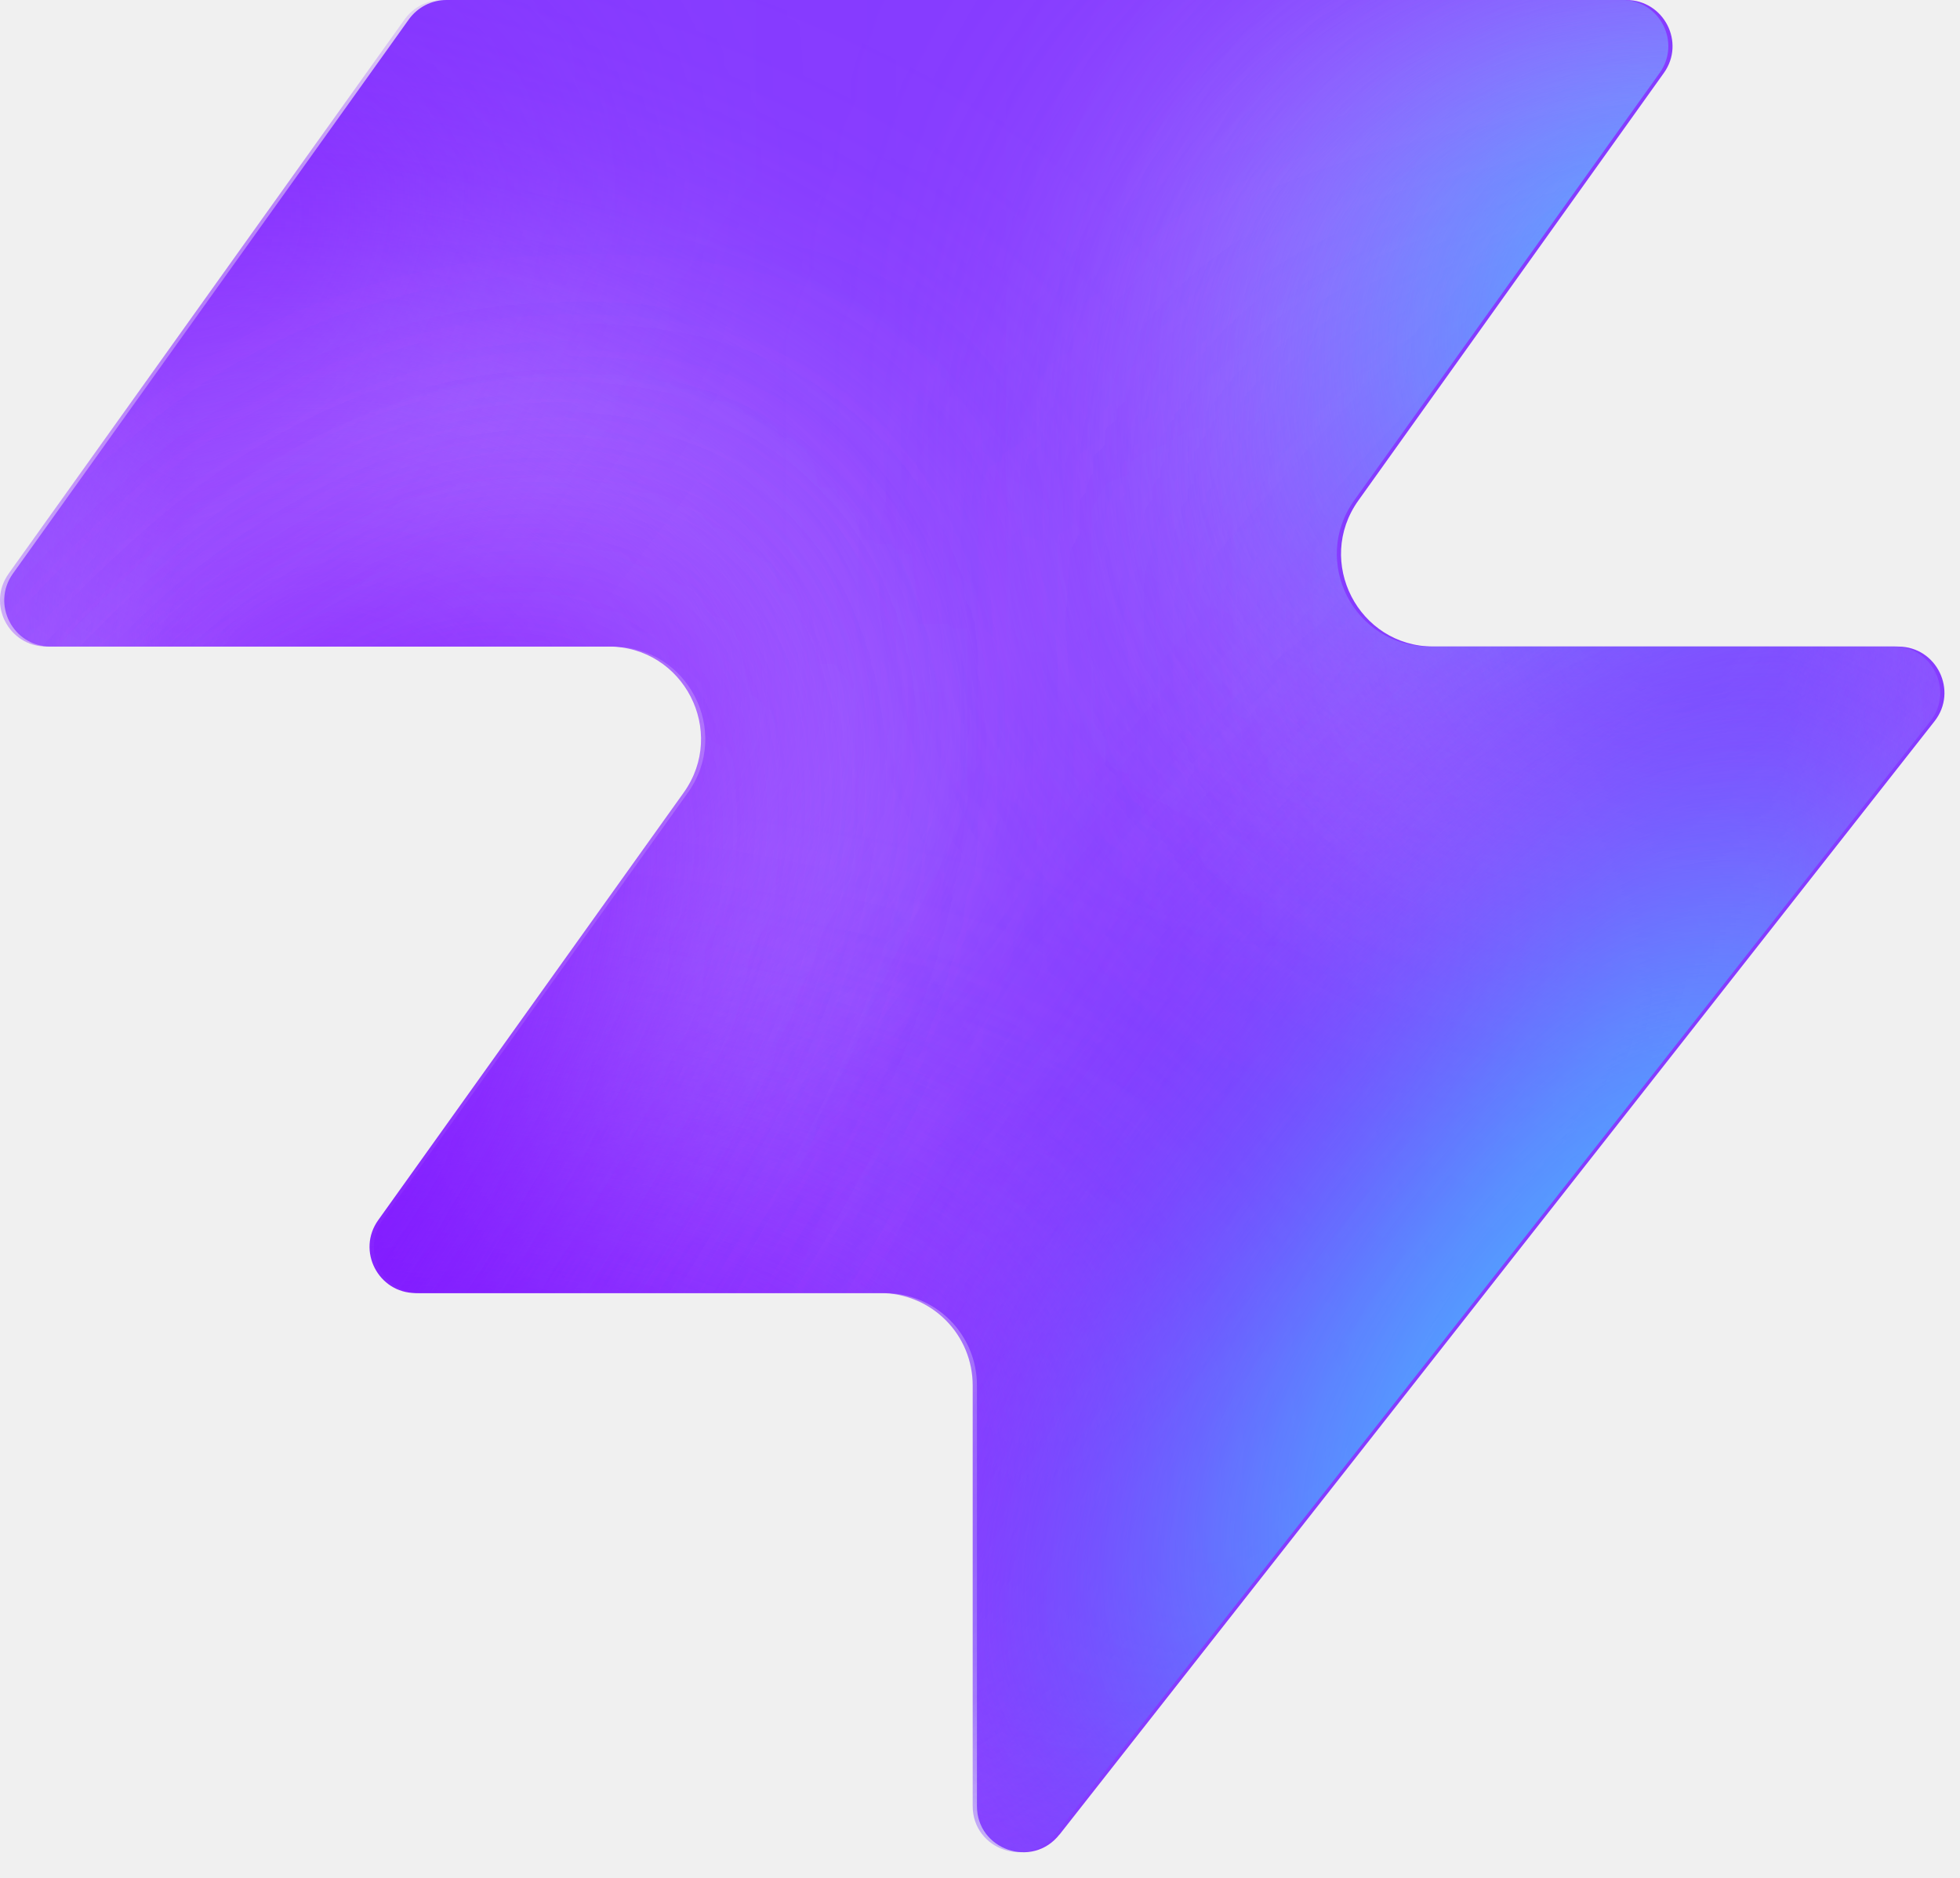
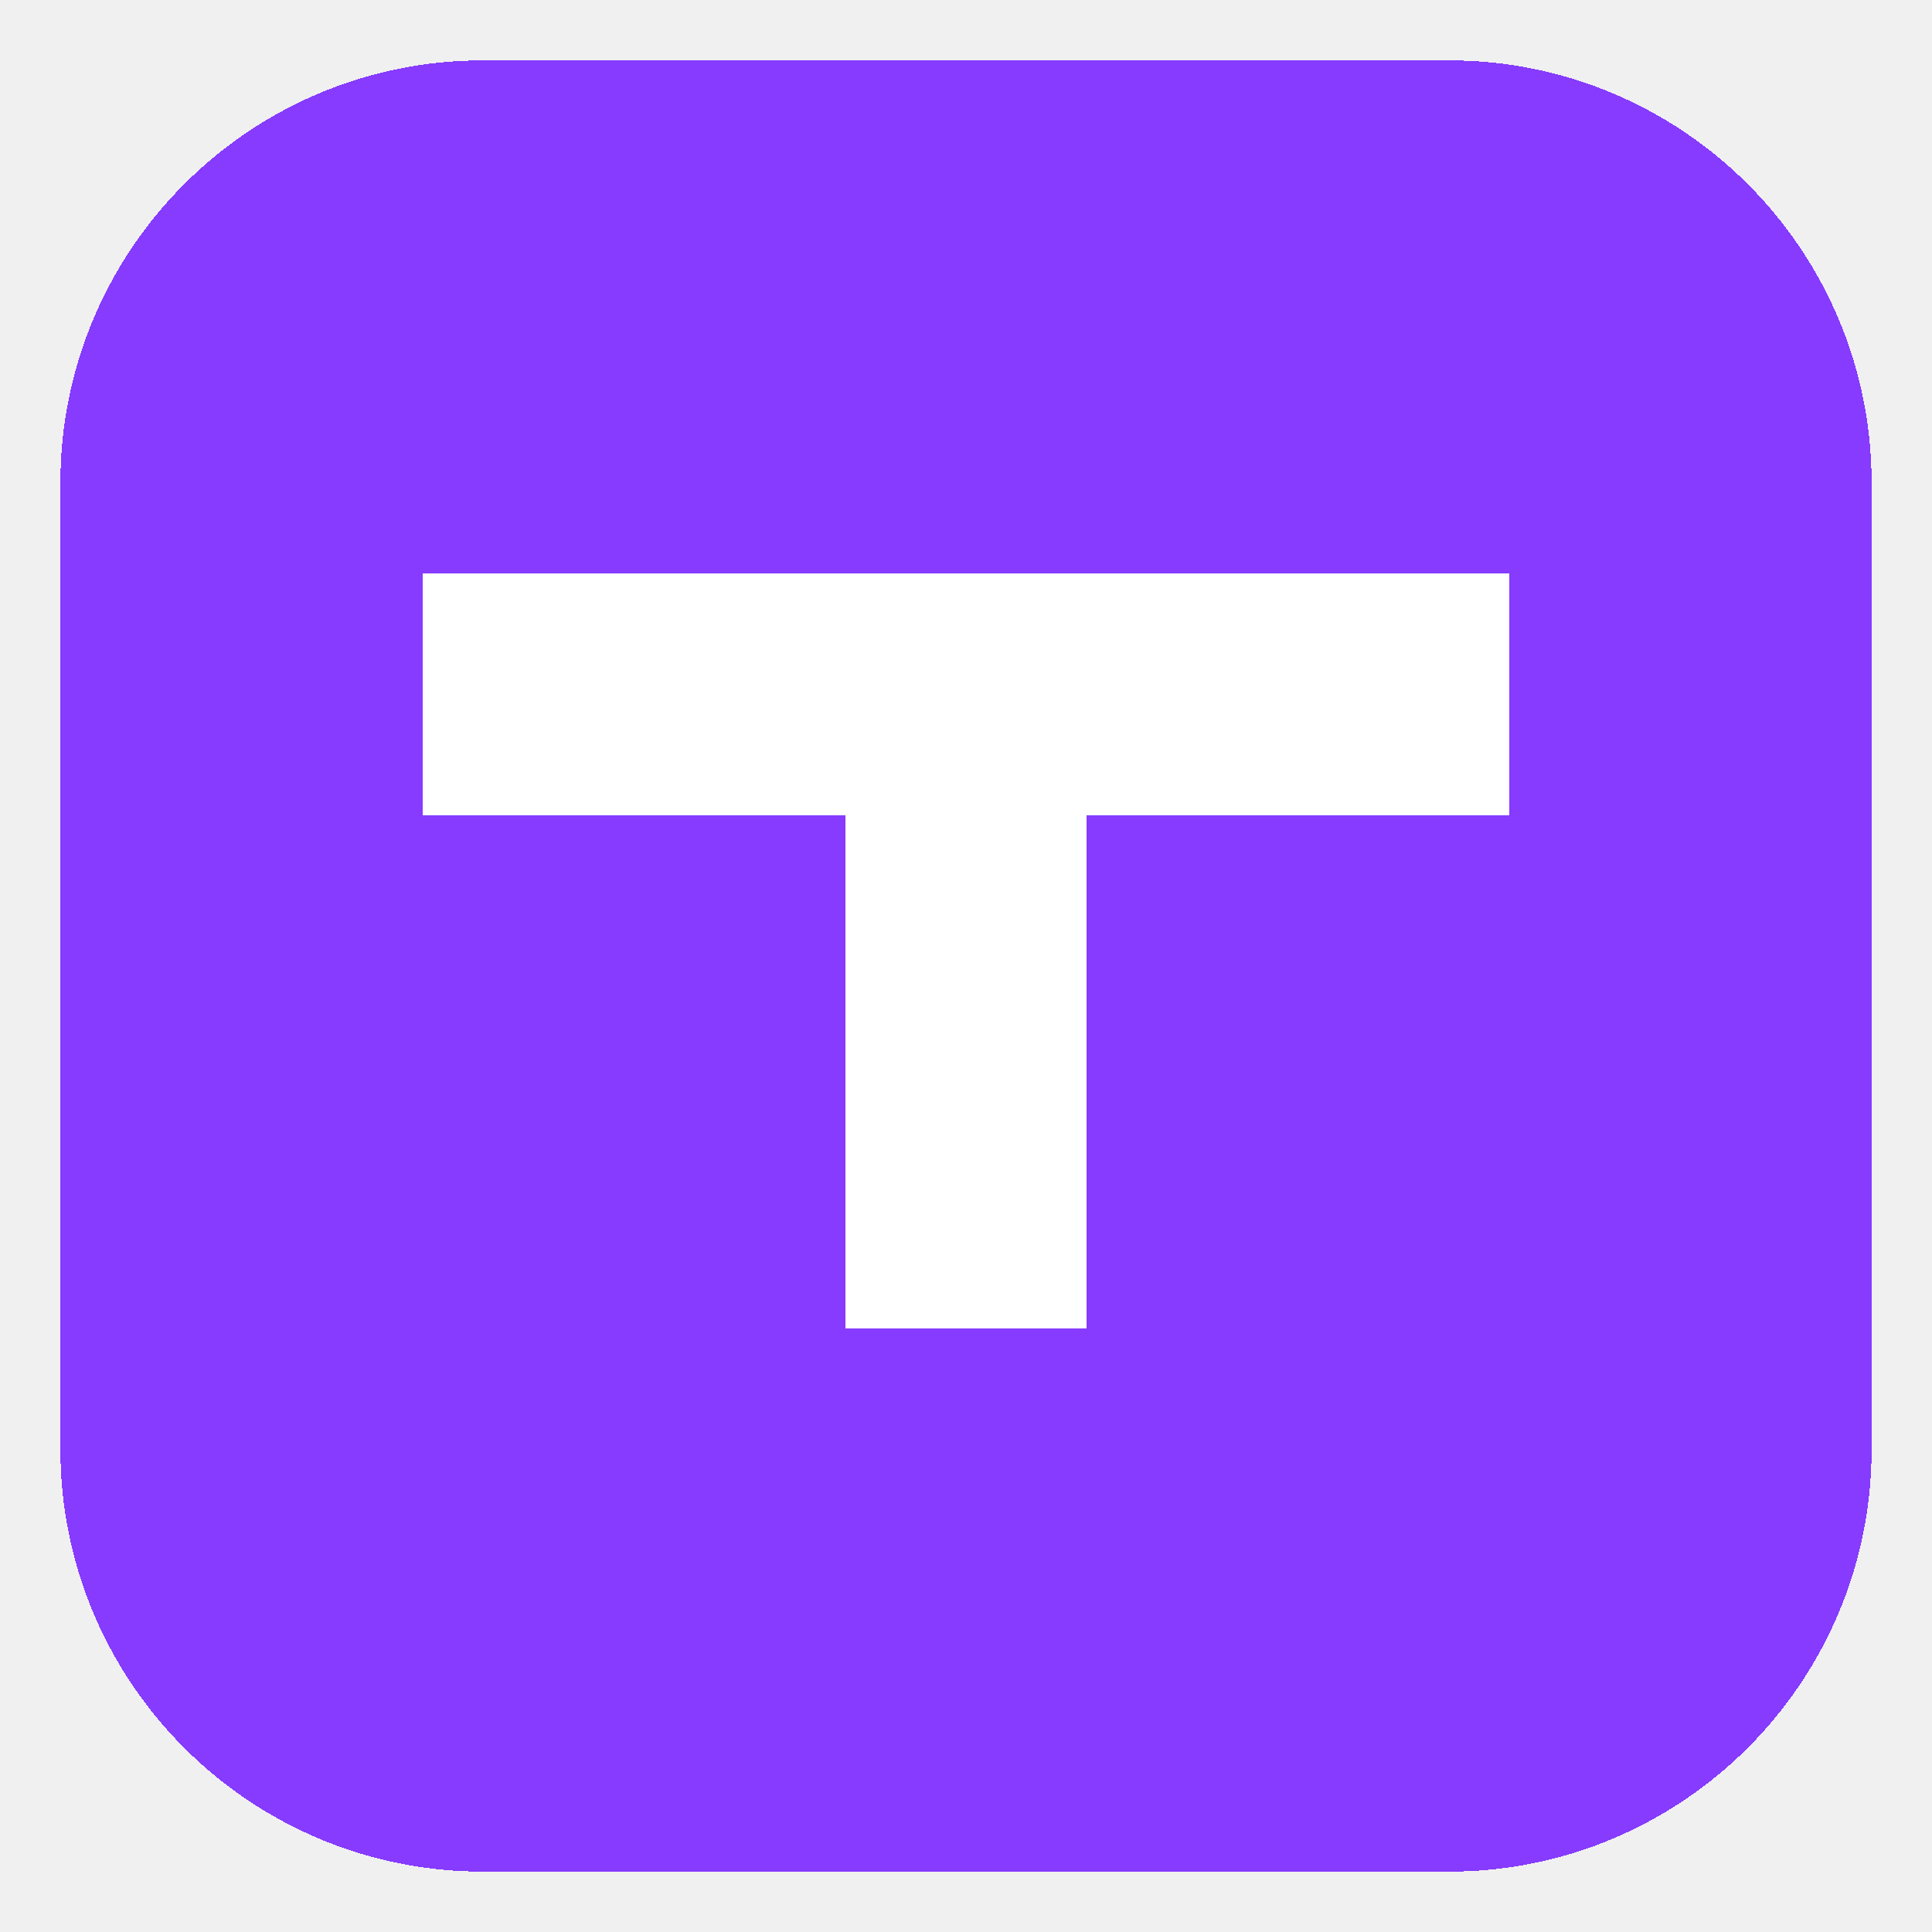
- <svg xmlns="http://www.w3.org/2000/svg" width="48" height="46" fill="none" viewBox="0 0 48 46">
-   <path fill="#863bff" d="M25.946 44.938c-.664.845-2.021.375-2.021-.698V33.937a2.26 2.26 0 0 0-2.262-2.262H10.287c-.92 0-1.456-1.04-.92-1.788l7.48-10.471c1.07-1.497 0-3.578-1.842-3.578H1.237c-.92 0-1.456-1.04-.92-1.788L10.013.474c.214-.297.556-.474.92-.474h28.894c.92 0 1.456 1.04.92 1.788l-7.48 10.471c-1.07 1.498 0 3.579 1.842 3.579h11.377c.943 0 1.473 1.088.89 1.83L25.947 44.94z" style="fill:#863bff;fill:color(display-p3 .525 .23 1);fill-opacity:1" />
-   <mask id="a" width="48" height="46" x="0" y="0" maskUnits="userSpaceOnUse" style="mask-type:alpha">
-     <path fill="#000" d="M25.842 44.938c-.664.844-2.021.375-2.021-.698V33.937a2.26 2.26 0 0 0-2.262-2.262H10.183c-.92 0-1.456-1.04-.92-1.788l7.48-10.471c1.07-1.498 0-3.579-1.842-3.579H1.133c-.92 0-1.456-1.04-.92-1.787L9.91.473c.214-.297.556-.474.92-.474h28.894c.92 0 1.456 1.04.92 1.788l-7.48 10.471c-1.07 1.498 0 3.578 1.842 3.578h11.377c.943 0 1.473 1.088.89 1.832L25.843 44.94z" style="fill:#000;fill-opacity:1" />
-   </mask>
-   <g mask="url(#a)">
-     <g filter="url(#b)">
-       <ellipse cx="5.508" cy="14.704" fill="#ede6ff" rx="5.508" ry="14.704" style="fill:#ede6ff;fill:color(display-p3 .927 .903 1);fill-opacity:1" transform="matrix(.00324 1 1 -.00324 -4.47 31.516)" />
-     </g>
-     <g filter="url(#c)">
-       <ellipse cx="10.399" cy="29.851" fill="#ede6ff" rx="10.399" ry="29.851" style="fill:#ede6ff;fill:color(display-p3 .927 .903 1);fill-opacity:1" transform="matrix(.00324 1 1 -.00324 -39.328 7.883)" />
-     </g>
-     <g filter="url(#d)">
-       <ellipse cx="5.508" cy="30.487" fill="#7e14ff" rx="5.508" ry="30.487" style="fill:#7e14ff;fill:color(display-p3 .492 .077 1);fill-opacity:1" transform="rotate(89.814 -25.913 -14.639)scale(1 -1)" />
-     </g>
-     <g filter="url(#e)">
-       <ellipse cx="5.508" cy="30.599" fill="#7e14ff" rx="5.508" ry="30.599" style="fill:#7e14ff;fill:color(display-p3 .492 .077 1);fill-opacity:1" transform="rotate(89.814 -32.644 -3.334)scale(1 -1)" />
-     </g>
-     <g filter="url(#f)">
-       <ellipse cx="5.508" cy="30.599" fill="#7e14ff" rx="5.508" ry="30.599" style="fill:#7e14ff;fill:color(display-p3 .492 .077 1);fill-opacity:1" transform="matrix(.00324 1 1 -.00324 -34.34 30.47)" />
-     </g>
-     <g filter="url(#g)">
-       <ellipse cx="14.072" cy="22.078" fill="#ede6ff" rx="14.072" ry="22.078" style="fill:#ede6ff;fill:color(display-p3 .927 .903 1);fill-opacity:1" transform="rotate(93.35 24.506 48.493)scale(-1 1)" />
-     </g>
-     <g filter="url(#h)">
-       <ellipse cx="3.47" cy="21.501" fill="#7e14ff" rx="3.47" ry="21.501" style="fill:#7e14ff;fill:color(display-p3 .492 .077 1);fill-opacity:1" transform="rotate(89.009 28.708 47.59)scale(-1 1)" />
-     </g>
-     <g filter="url(#i)">
-       <ellipse cx="3.47" cy="21.501" fill="#7e14ff" rx="3.47" ry="21.501" style="fill:#7e14ff;fill:color(display-p3 .492 .077 1);fill-opacity:1" transform="rotate(89.009 28.708 47.59)scale(-1 1)" />
-     </g>
-     <g filter="url(#j)">
-       <ellipse cx=".387" cy="8.972" fill="#7e14ff" rx="4.407" ry="29.108" style="fill:#7e14ff;fill:color(display-p3 .492 .077 1);fill-opacity:1" transform="rotate(39.51 .387 8.972)" />
-     </g>
-     <g filter="url(#k)">
-       <ellipse cx="47.523" cy="-6.092" fill="#7e14ff" rx="4.407" ry="29.108" style="fill:#7e14ff;fill:color(display-p3 .492 .077 1);fill-opacity:1" transform="rotate(37.892 47.523 -6.092)" />
-     </g>
-     <g filter="url(#l)">
-       <ellipse cx="41.412" cy="6.333" fill="#47bfff" rx="5.971" ry="9.665" style="fill:#47bfff;fill:color(display-p3 .28 .748 1);fill-opacity:1" transform="rotate(37.892 41.412 6.333)" />
-     </g>
-     <g filter="url(#m)">
-       <ellipse cx="-1.879" cy="38.332" fill="#7e14ff" rx="4.407" ry="29.108" style="fill:#7e14ff;fill:color(display-p3 .492 .077 1);fill-opacity:1" transform="rotate(37.892 -1.88 38.332)" />
-     </g>
-     <g filter="url(#n)">
-       <ellipse cx="-1.879" cy="38.332" fill="#7e14ff" rx="4.407" ry="29.108" style="fill:#7e14ff;fill:color(display-p3 .492 .077 1);fill-opacity:1" transform="rotate(37.892 -1.88 38.332)" />
-     </g>
-     <g filter="url(#o)">
-       <ellipse cx="35.651" cy="29.907" fill="#7e14ff" rx="4.407" ry="29.108" style="fill:#7e14ff;fill:color(display-p3 .492 .077 1);fill-opacity:1" transform="rotate(37.892 35.651 29.907)" />
-     </g>
-     <g filter="url(#p)">
-       <ellipse cx="38.418" cy="32.4" fill="#47bfff" rx="5.971" ry="15.297" style="fill:#47bfff;fill:color(display-p3 .28 .748 1);fill-opacity:1" transform="rotate(37.892 38.418 32.4)" />
-     </g>
-   </g>
-   <defs>
-     <filter id="b" width="60.045" height="41.654" x="-19.77" y="16.149" color-interpolation-filters="sRGB" filterUnits="userSpaceOnUse">
-       <feFlood flood-opacity="0" result="BackgroundImageFix" />
-       <feBlend in="SourceGraphic" in2="BackgroundImageFix" result="shape" />
-       <feGaussianBlur result="effect1_foregroundBlur_2002_17158" stdDeviation="7.659" />
-     </filter>
-     <filter id="c" width="90.34" height="51.437" x="-54.613" y="-7.533" color-interpolation-filters="sRGB" filterUnits="userSpaceOnUse">
-       <feFlood flood-opacity="0" result="BackgroundImageFix" />
-       <feBlend in="SourceGraphic" in2="BackgroundImageFix" result="shape" />
-       <feGaussianBlur result="effect1_foregroundBlur_2002_17158" stdDeviation="7.659" />
-     </filter>
-     <filter id="d" width="79.355" height="29.4" x="-49.64" y="2.03" color-interpolation-filters="sRGB" filterUnits="userSpaceOnUse">
-       <feFlood flood-opacity="0" result="BackgroundImageFix" />
-       <feBlend in="SourceGraphic" in2="BackgroundImageFix" result="shape" />
-       <feGaussianBlur result="effect1_foregroundBlur_2002_17158" stdDeviation="4.596" />
-     </filter>
-     <filter id="e" width="79.579" height="29.4" x="-45.045" y="20.029" color-interpolation-filters="sRGB" filterUnits="userSpaceOnUse">
-       <feFlood flood-opacity="0" result="BackgroundImageFix" />
-       <feBlend in="SourceGraphic" in2="BackgroundImageFix" result="shape" />
-       <feGaussianBlur result="effect1_foregroundBlur_2002_17158" stdDeviation="4.596" />
-     </filter>
-     <filter id="f" width="79.579" height="29.4" x="-43.513" y="21.178" color-interpolation-filters="sRGB" filterUnits="userSpaceOnUse">
-       <feFlood flood-opacity="0" result="BackgroundImageFix" />
-       <feBlend in="SourceGraphic" in2="BackgroundImageFix" result="shape" />
-       <feGaussianBlur result="effect1_foregroundBlur_2002_17158" stdDeviation="4.596" />
-     </filter>
-     <filter id="g" width="74.749" height="58.852" x="15.756" y="-17.901" color-interpolation-filters="sRGB" filterUnits="userSpaceOnUse">
-       <feFlood flood-opacity="0" result="BackgroundImageFix" />
-       <feBlend in="SourceGraphic" in2="BackgroundImageFix" result="shape" />
-       <feGaussianBlur result="effect1_foregroundBlur_2002_17158" stdDeviation="7.659" />
-     </filter>
-     <filter id="h" width="61.377" height="25.362" x="23.548" y="2.284" color-interpolation-filters="sRGB" filterUnits="userSpaceOnUse">
-       <feFlood flood-opacity="0" result="BackgroundImageFix" />
-       <feBlend in="SourceGraphic" in2="BackgroundImageFix" result="shape" />
-       <feGaussianBlur result="effect1_foregroundBlur_2002_17158" stdDeviation="4.596" />
-     </filter>
-     <filter id="i" width="61.377" height="25.362" x="23.548" y="2.284" color-interpolation-filters="sRGB" filterUnits="userSpaceOnUse">
-       <feFlood flood-opacity="0" result="BackgroundImageFix" />
-       <feBlend in="SourceGraphic" in2="BackgroundImageFix" result="shape" />
-       <feGaussianBlur result="effect1_foregroundBlur_2002_17158" stdDeviation="4.596" />
-     </filter>
-     <filter id="j" width="56.045" height="63.649" x="-27.636" y="-22.853" color-interpolation-filters="sRGB" filterUnits="userSpaceOnUse">
-       <feFlood flood-opacity="0" result="BackgroundImageFix" />
-       <feBlend in="SourceGraphic" in2="BackgroundImageFix" result="shape" />
-       <feGaussianBlur result="effect1_foregroundBlur_2002_17158" stdDeviation="4.596" />
-     </filter>
-     <filter id="k" width="54.814" height="64.646" x="20.116" y="-38.415" color-interpolation-filters="sRGB" filterUnits="userSpaceOnUse">
-       <feFlood flood-opacity="0" result="BackgroundImageFix" />
-       <feBlend in="SourceGraphic" in2="BackgroundImageFix" result="shape" />
-       <feGaussianBlur result="effect1_foregroundBlur_2002_17158" stdDeviation="4.596" />
-     </filter>
-     <filter id="l" width="33.541" height="35.313" x="24.641" y="-11.323" color-interpolation-filters="sRGB" filterUnits="userSpaceOnUse">
-       <feFlood flood-opacity="0" result="BackgroundImageFix" />
-       <feBlend in="SourceGraphic" in2="BackgroundImageFix" result="shape" />
-       <feGaussianBlur result="effect1_foregroundBlur_2002_17158" stdDeviation="4.596" />
-     </filter>
-     <filter id="m" width="54.814" height="64.646" x="-29.286" y="6.009" color-interpolation-filters="sRGB" filterUnits="userSpaceOnUse">
-       <feFlood flood-opacity="0" result="BackgroundImageFix" />
-       <feBlend in="SourceGraphic" in2="BackgroundImageFix" result="shape" />
-       <feGaussianBlur result="effect1_foregroundBlur_2002_17158" stdDeviation="4.596" />
-     </filter>
-     <filter id="n" width="54.814" height="64.646" x="-29.286" y="6.009" color-interpolation-filters="sRGB" filterUnits="userSpaceOnUse">
-       <feFlood flood-opacity="0" result="BackgroundImageFix" />
-       <feBlend in="SourceGraphic" in2="BackgroundImageFix" result="shape" />
-       <feGaussianBlur result="effect1_foregroundBlur_2002_17158" stdDeviation="4.596" />
-     </filter>
-     <filter id="o" width="54.814" height="64.646" x="8.244" y="-2.416" color-interpolation-filters="sRGB" filterUnits="userSpaceOnUse">
-       <feFlood flood-opacity="0" result="BackgroundImageFix" />
-       <feBlend in="SourceGraphic" in2="BackgroundImageFix" result="shape" />
-       <feGaussianBlur result="effect1_foregroundBlur_2002_17158" stdDeviation="4.596" />
-     </filter>
-     <filter id="p" width="39.409" height="43.623" x="18.713" y="10.588" color-interpolation-filters="sRGB" filterUnits="userSpaceOnUse">
-       <feFlood flood-opacity="0" result="BackgroundImageFix" />
-       <feBlend in="SourceGraphic" in2="BackgroundImageFix" result="shape" />
-       <feGaussianBlur result="effect1_foregroundBlur_2002_17158" stdDeviation="4.596" />
-     </filter>
-   </defs>
+ <svg xmlns="http://www.w3.org/2000/svg" viewBox="0 0 64 64" shape-rendering="crispEdges">
+   <rect x="2" y="2" width="60" height="60" rx="14" fill="#863bff" />
+   <rect x="14" y="19" width="36" height="8" fill="#ffffff" />
+   <rect x="28" y="19" width="8" height="25" fill="#ffffff" />
</svg>
